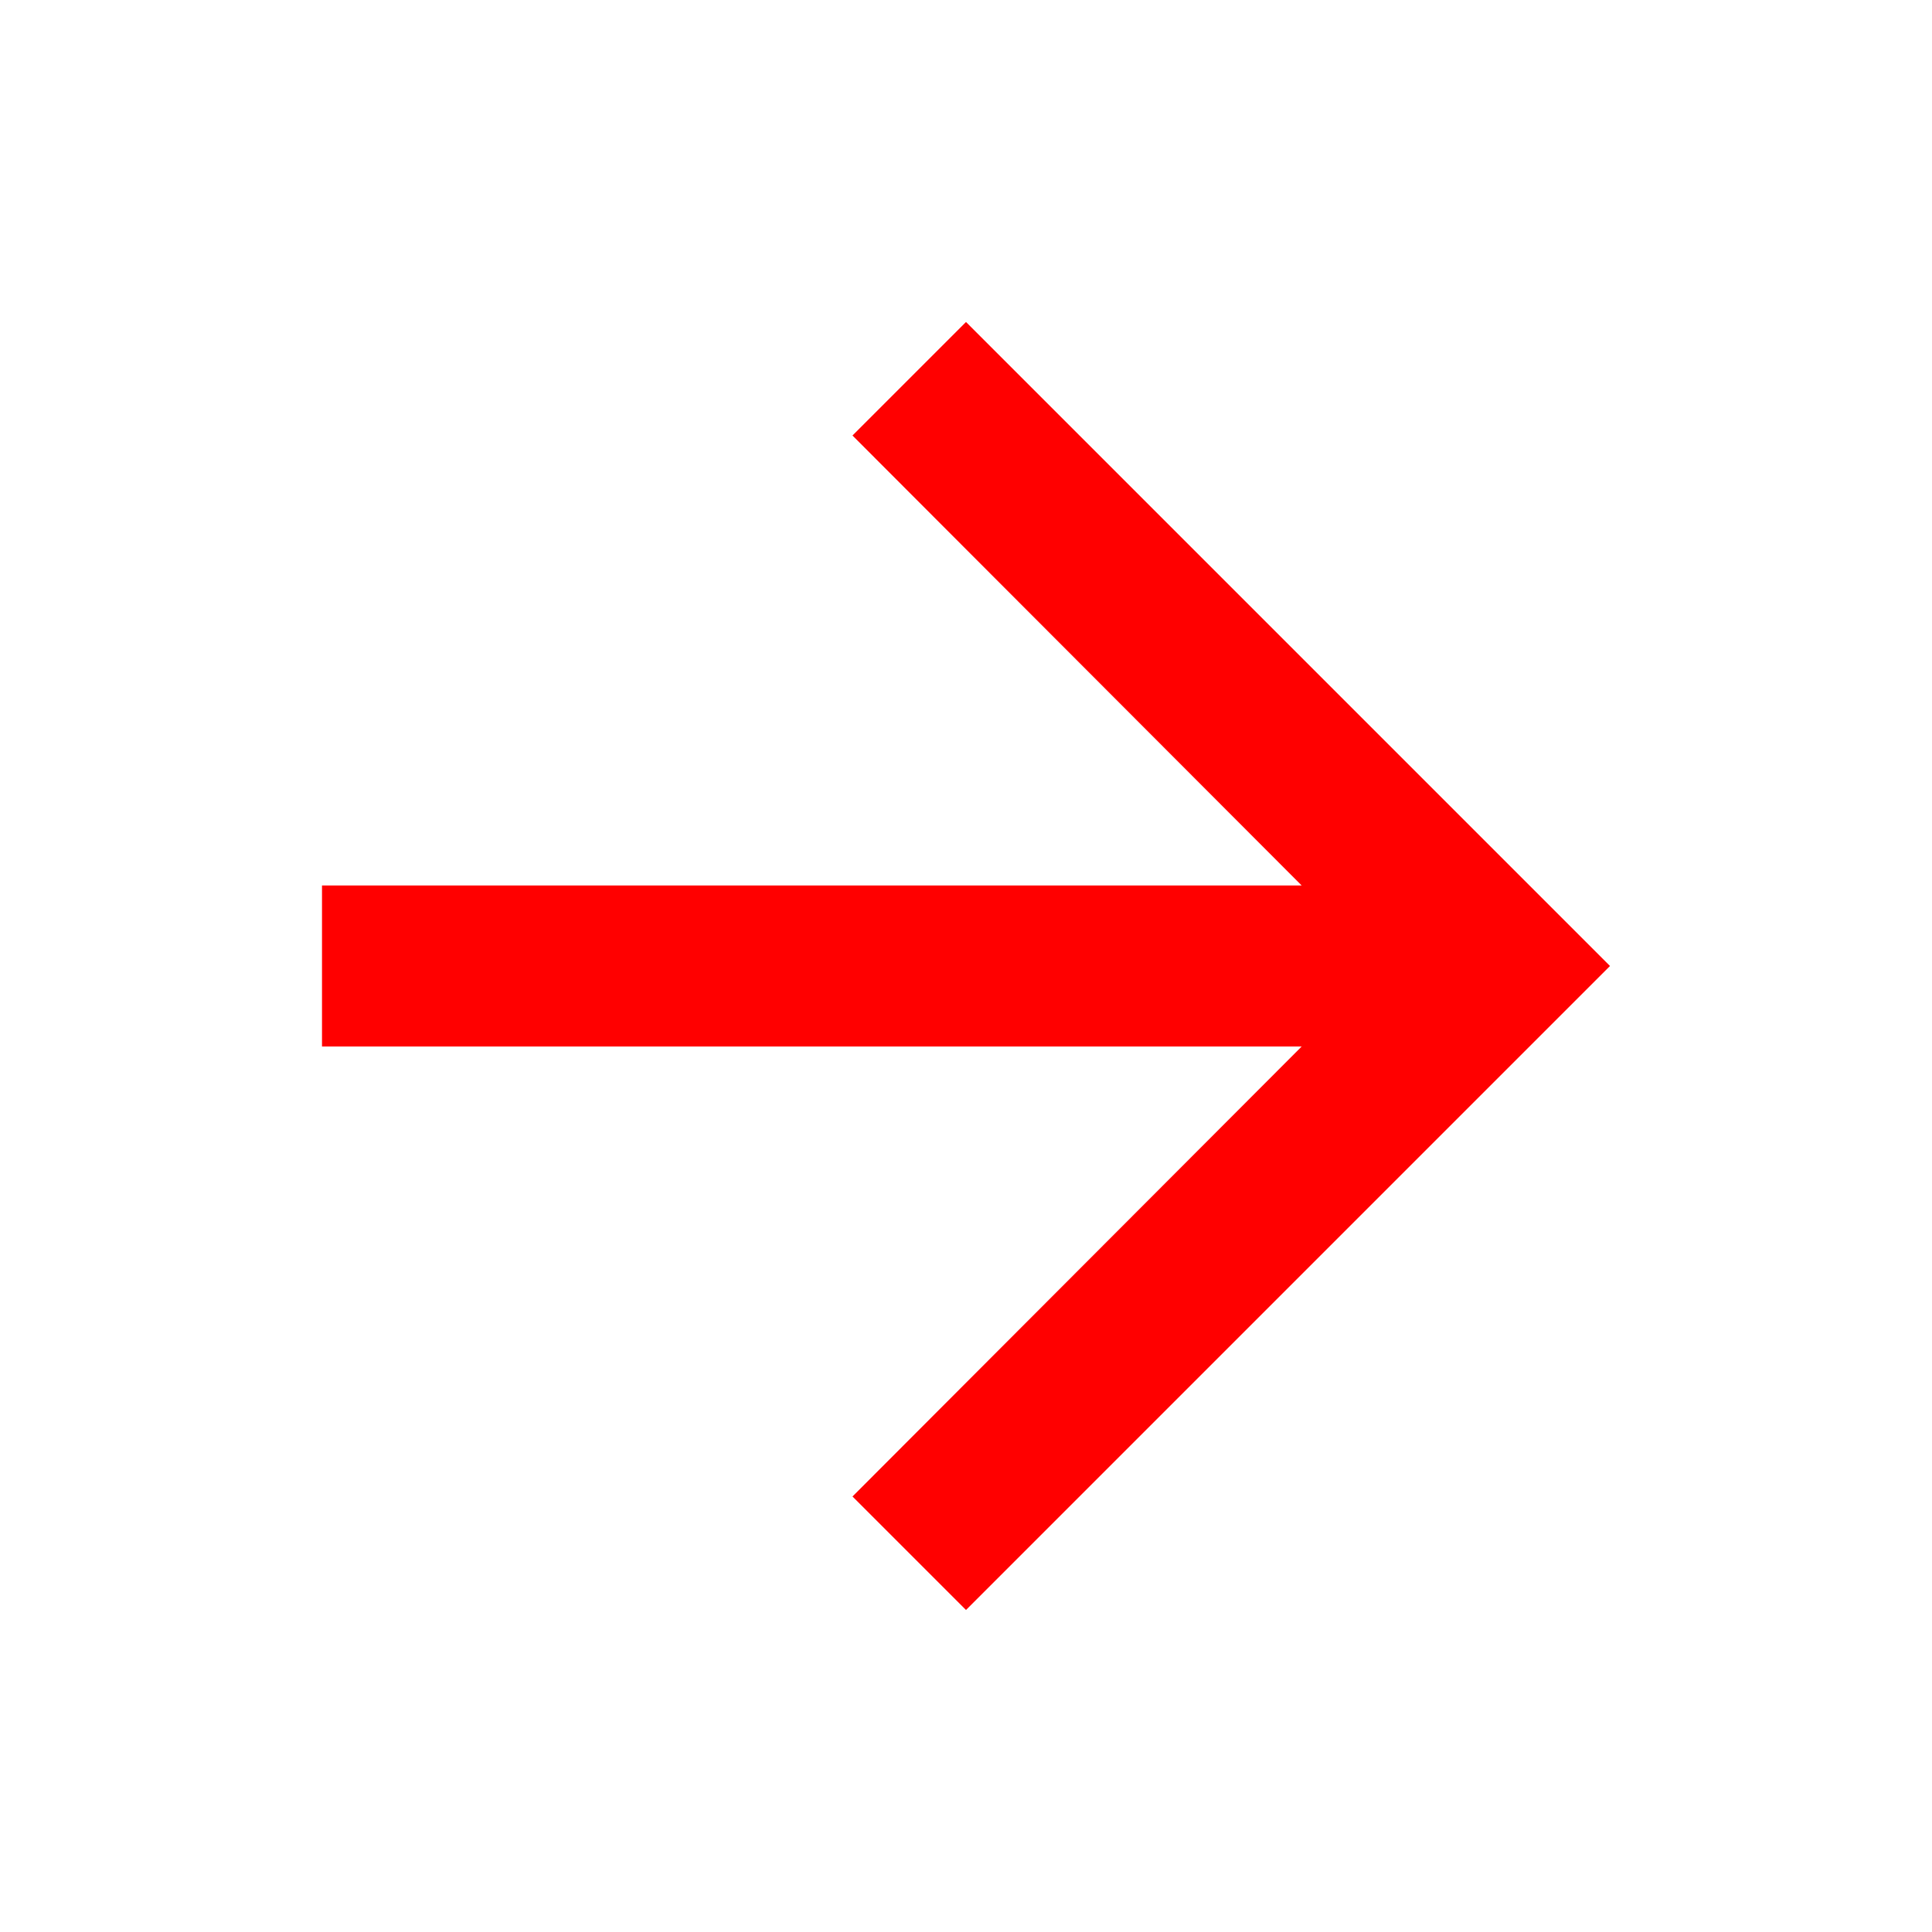
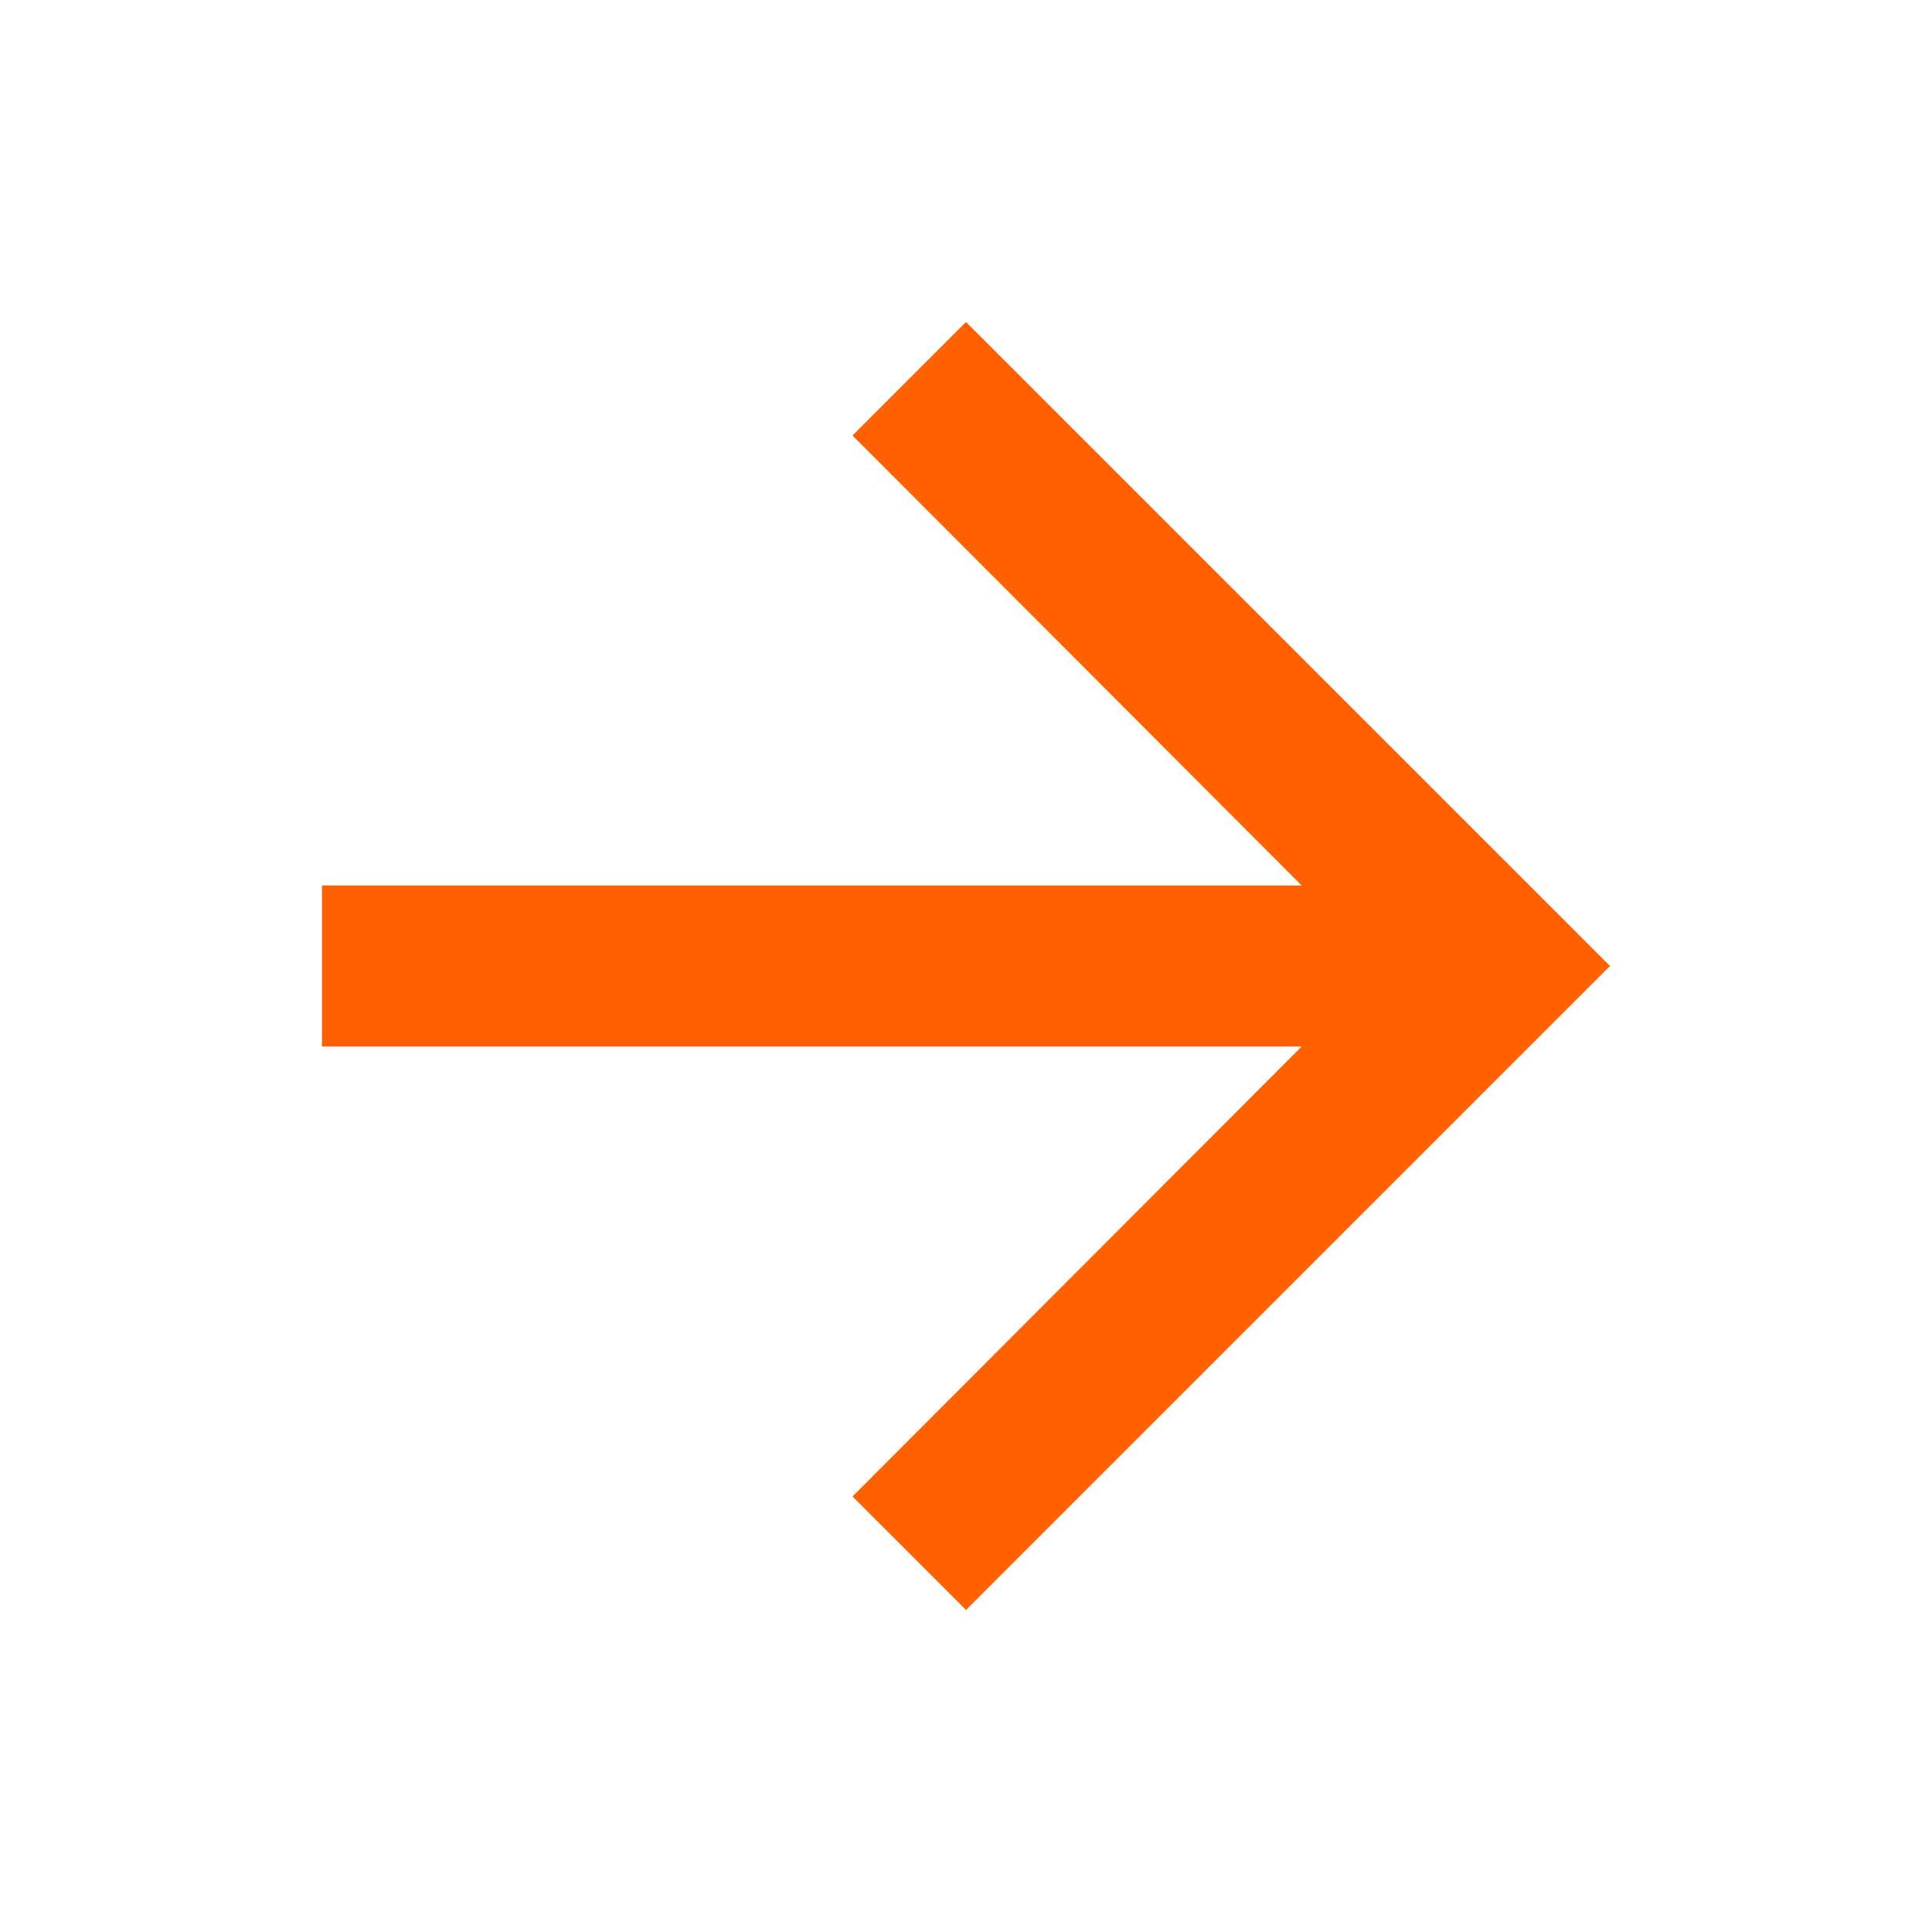
<svg xmlns="http://www.w3.org/2000/svg" width="24" height="24" viewBox="0 0 24 24" fill="none">
-   <path d="M12 4L10.59 5.41L16.17 11H4V13H16.17L10.59 18.59L12 20L20 12L12 4Z" fill="#FF0000" />
+   <path d="M12 4L10.59 5.41L16.17 11H4V13H16.17L10.59 18.59L12 20L20 12L12 4Z" fill="#ff6000" />
</svg>
